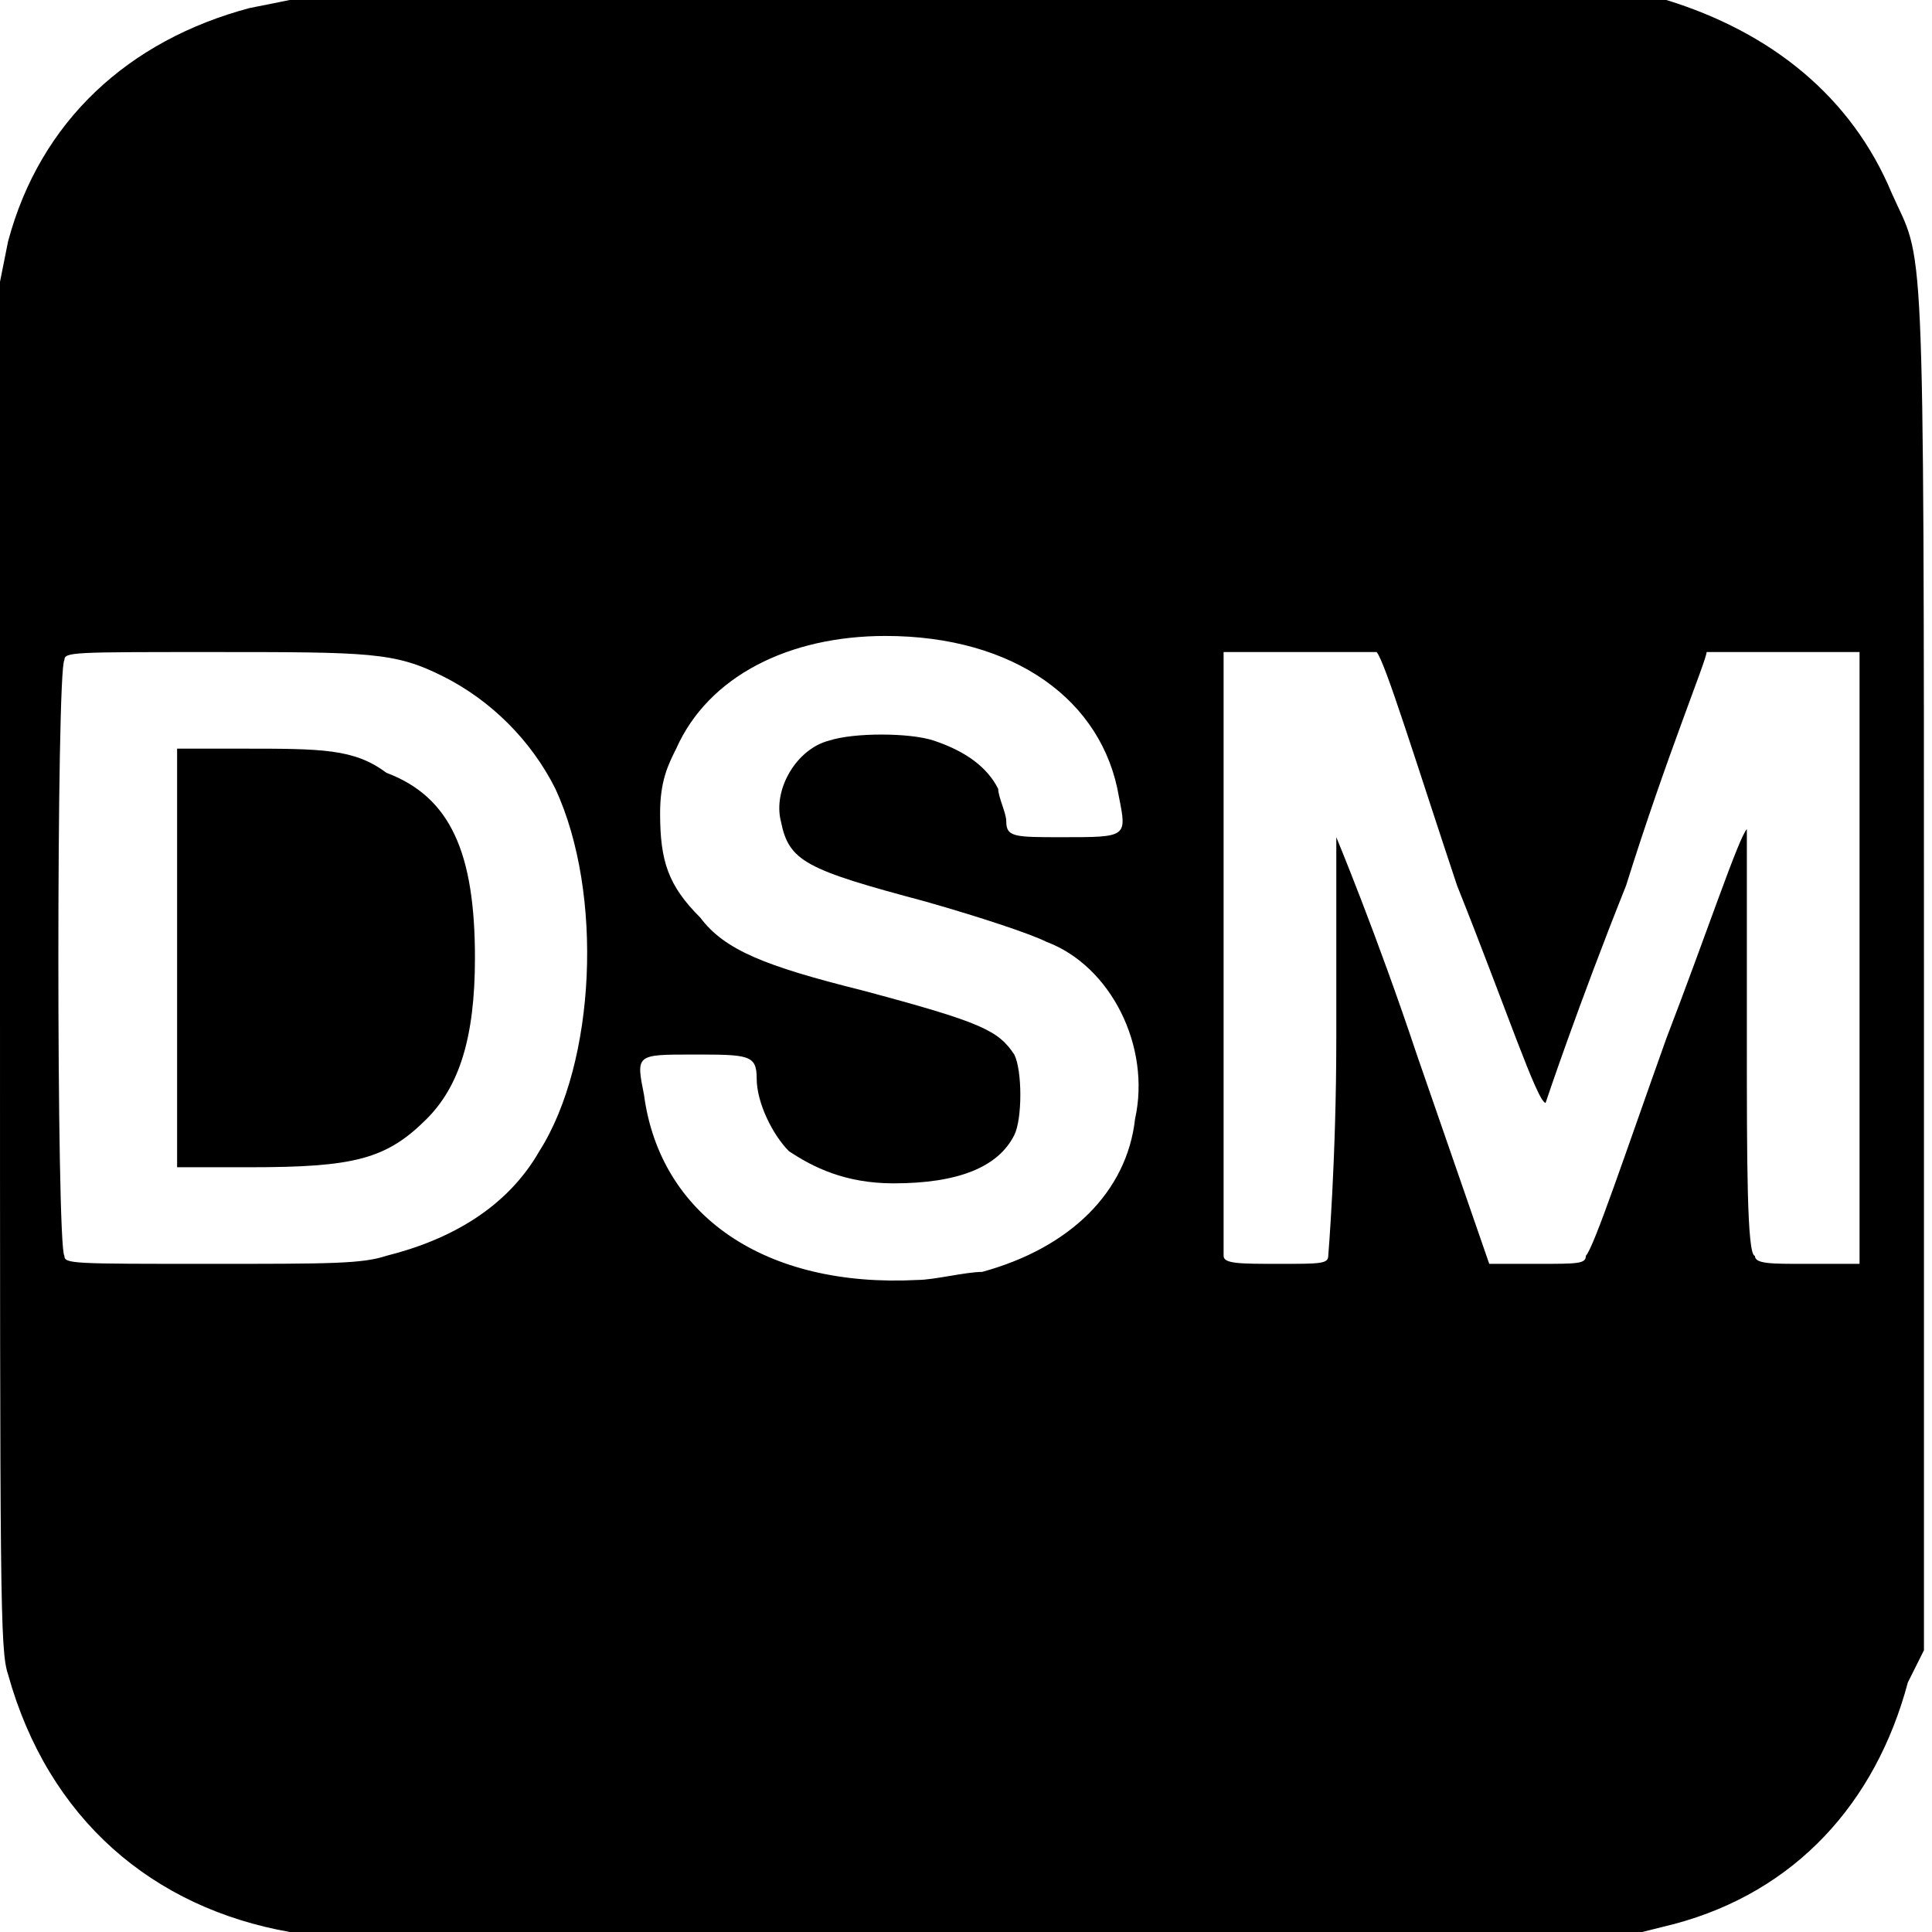
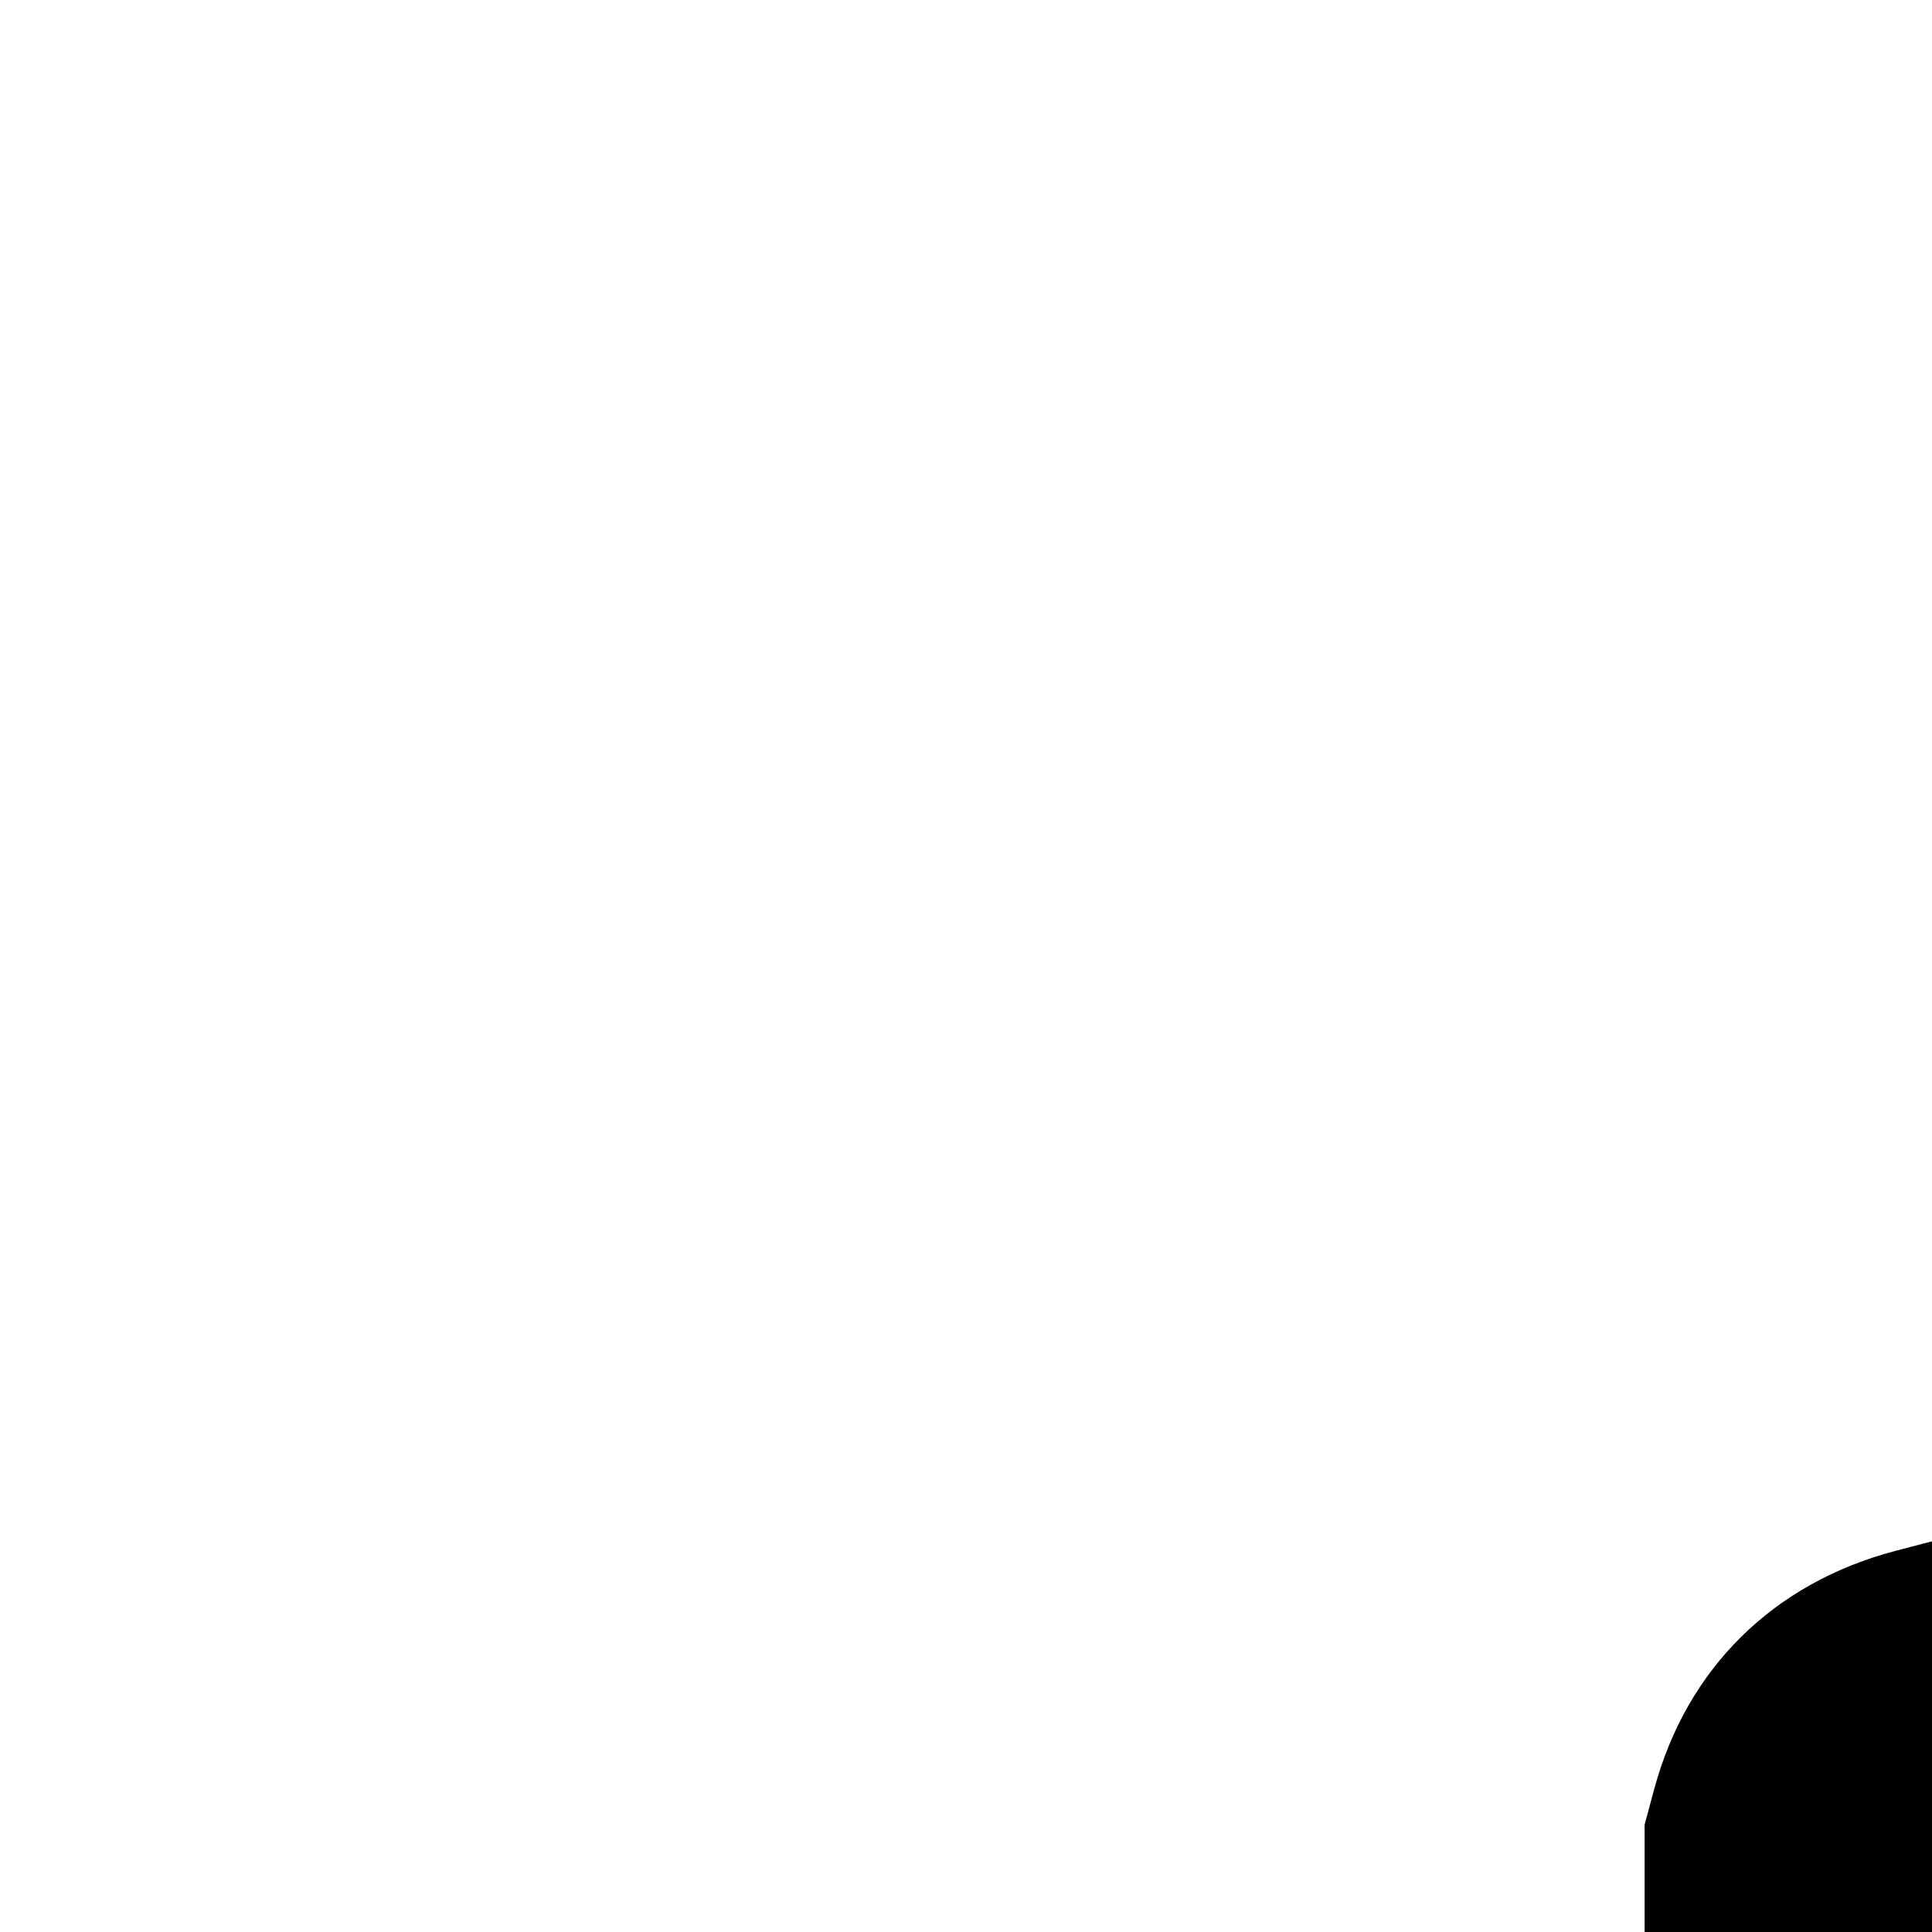
<svg xmlns="http://www.w3.org/2000/svg" version="1.2" viewBox="0 0 24 24" width="24" height="24">
  <style />
-   <path d="m3.6 24c-1.7-0.3-3-1.4-3.5-3.2-0.1-0.3-0.1-0.9-0.1-8.8v-8.5l0.1-0.5c0.4-1.5 1.5-2.5 3-2.9l0.5-0.1h8.3c7.7 0 8.5 0 8.8 0 1.3 0.4 2.3 1.2 2.8 2.4 0.4 0.9 0.4 0.2 0.4 9.6v8.5l-0.2 0.4c-0.4 1.5-1.4 2.6-2.9 3l-0.4 0.1h-8.2c-4.6 0-8.4 0-8.6 0zm8.6-8.2c1.1-0.3 1.8-1 1.9-1.9 0.2-0.9-0.3-1.9-1.1-2.2-0.2-0.1-0.8-0.3-1.5-0.5-1.5-0.4-1.7-0.5-1.8-1-0.1-0.4 0.2-0.9 0.6-1 0.3-0.1 1-0.1 1.3 0q0.6 0.2 0.8 0.6c0 0.1 0.1 0.3 0.1 0.4 0 0.2 0.1 0.2 0.7 0.2 0.8 0 0.8 0 0.7-0.5-0.2-1.2-1.3-2-2.9-2-1.2 0-2.2 0.5-2.6 1.4-0.1 0.2-0.2 0.4-0.2 0.8 0 0.6 0.1 0.9 0.5 1.3 0.3 0.4 0.8 0.6 2 0.9 1.5 0.4 1.7 0.5 1.9 0.8 0.1 0.2 0.1 0.8 0 1q-0.3 0.6-1.5 0.6c-0.6 0-1-0.2-1.3-0.4-0.2-0.2-0.4-0.6-0.4-0.9 0-0.3-0.1-0.3-0.8-0.3-0.7 0-0.7 0-0.6 0.5 0.2 1.5 1.5 2.4 3.4 2.3 0.2 0 0.6-0.1 0.8-0.1zm-7.4-0.2c0.8-0.2 1.5-0.6 1.9-1.3 0.7-1.1 0.8-3.2 0.2-4.5-0.3-0.6-0.8-1.1-1.4-1.4-0.6-0.3-0.9-0.3-2.9-0.3-1.7 0-1.8 0-1.8 0.1-0.1 0.1-0.1 7.3 0 7.4 0 0.1 0.1 0.1 1.8 0.1 1.5 0 1.9 0 2.2-0.1zm-2.6-3.7v-2.6h0.8c1 0 1.4 0 1.8 0.3 0.8 0.3 1.1 1 1.1 2.3 0 1-0.2 1.6-0.6 2-0.5 0.5-0.9 0.6-2.2 0.6h-0.9zm14.3 3.7c0 0 0.1-1.2 0.1-2.7 0-1.7 0-2.6 0-2.5 0 0 0.5 1.2 1 2.7l0.9 2.6h0.6c0.5 0 0.6 0 0.6-0.1 0.1-0.1 0.5-1.3 1-2.7 0.5-1.3 0.9-2.5 1-2.6 0 0 0 1.1 0 2.6 0 1.5 0 2.7 0.1 2.7 0 0.1 0.2 0.1 0.6 0.1h0.7v-7.6h-0.9c-0.5 0-1 0-1 0 0 0.1-0.5 1.3-1 2.9-0.6 1.5-1 2.7-1 2.7-0.1 0-0.5-1.2-1.1-2.7-0.5-1.5-0.9-2.8-1-2.9 0 0-0.3 0-1 0h-0.9v3.7c0 2.1 0 3.8 0 3.8 0 0.1 0.2 0.1 0.7 0.1 0.5 0 0.6 0 0.6-0.1z" />
+   <path d="M 24.017,43.113 C 22.286,42.888 20.972,41.71 20.523,39.984 20.436,39.649 20.43,39.058 20.43,31.146 v -8.479 l 0.118,-0.438 c 0.405,-1.502 1.477,-2.562 2.996,-2.963 L 23.987,19.15 h 8.442 c 7.752,0 8.471,0.007 8.79,0.089 1.358,0.346 2.373,1.179 2.874,2.358 0.359,0.846 0.336,0.166 0.336,9.549 v 8.479 l -0.118,0.438 c -0.403,1.493 -1.458,2.548 -2.961,2.962 l -0.425,0.117 -8.283,0.008 c -4.556,0.004 -8.437,-0.012 -8.625,-0.037 z m 8.685,-8.189 c 1.059,-0.265 1.755,-0.922 1.933,-1.824 0.186,-0.945 -0.284,-1.88 -1.144,-2.274 -0.175,-0.08 -0.832,-0.28 -1.46,-0.445 -1.52,-0.398 -1.804,-0.548 -1.889,-0.999 -0.085,-0.449 0.193,-0.871 0.667,-1.012 0.268,-0.08 1.011,-0.086 1.267,-0.011 0.382,0.112 0.65,0.317 0.783,0.6 0.07,0.149 0.128,0.322 0.128,0.385 10e-4,0.233 0.124,0.279 0.738,0.279 0.762,0 0.793,-0.023 0.703,-0.505 -0.23,-1.234 -1.354,-2.015 -2.9,-2.015 -1.25,0 -2.243,0.503 -2.661,1.347 -0.125,0.253 -0.153,0.385 -0.17,0.803 -0.024,0.62 0.091,0.97 0.449,1.363 0.341,0.375 0.806,0.582 2.01,0.896 1.571,0.409 1.734,0.475 1.953,0.786 0.116,0.165 0.124,0.731 0.014,0.943 -0.214,0.408 -0.71,0.609 -1.489,0.601 -0.612,-0.006 -1.023,-0.131 -1.34,-0.406 -0.213,-0.185 -0.437,-0.614 -0.438,-0.838 -0.001,-0.329 -0.048,-0.351 -0.739,-0.351 -0.778,0 -0.781,0.002 -0.697,0.535 0.233,1.486 1.578,2.366 3.453,2.26 0.248,-0.014 0.622,-0.068 0.831,-0.121 z M 25.251,34.789 c 0.771,-0.172 1.494,-0.661 1.897,-1.282 0.76,-1.171 0.836,-3.203 0.171,-4.555 -0.272,-0.553 -0.798,-1.079 -1.341,-1.341 -0.638,-0.308 -0.982,-0.349 -2.976,-0.349 -1.672,0 -1.748,0.004 -1.801,0.102 -0.076,0.14 -0.076,7.269 0,7.41 0.053,0.097 0.13,0.102 1.861,0.102 1.475,0 1.876,-0.016 2.188,-0.085 z M 22.633,31.068 V 28.469 h 0.84 c 0.972,0 1.35,0.056 1.759,0.262 0.787,0.396 1.076,1.023 1.076,2.336 0,1.038 -0.164,1.595 -0.595,2.021 -0.46,0.455 -0.919,0.578 -2.162,0.578 H 22.633 Z m 14.41,3.723 c 0.018,-0.046 0.034,-1.268 0.036,-2.717 0.002,-1.71 0.021,-2.597 0.054,-2.529 0.028,0.058 0.476,1.274 0.995,2.704 l 0.944,2.599 0.565,0.015 c 0.539,0.014 0.569,0.009 0.643,-0.105 0.043,-0.066 0.488,-1.254 0.99,-2.64 0.502,-1.386 0.934,-2.556 0.959,-2.599 0.026,-0.045 0.047,1.056 0.048,2.573 10e-4,1.458 0.022,2.682 0.046,2.719 0.032,0.05 0.206,0.064 0.676,0.052 l 0.633,-0.015 v -7.56 l -0.903,-0.013 c -0.496,-0.007 -0.934,0.007 -0.973,0.032 -0.039,0.025 -0.505,1.294 -1.035,2.822 -0.531,1.527 -0.986,2.777 -1.012,2.777 -0.026,0 -0.488,-1.24 -1.028,-2.756 -0.54,-1.516 -1.006,-2.786 -1.036,-2.823 -0.042,-0.051 -0.283,-0.063 -0.99,-0.052 l -0.935,0.014 -0.014,3.728 c -0.008,2.05 -0.002,3.757 0.012,3.793 0.018,0.048 0.201,0.066 0.658,0.066 0.528,0 0.638,-0.014 0.665,-0.083 z" />
</svg>
